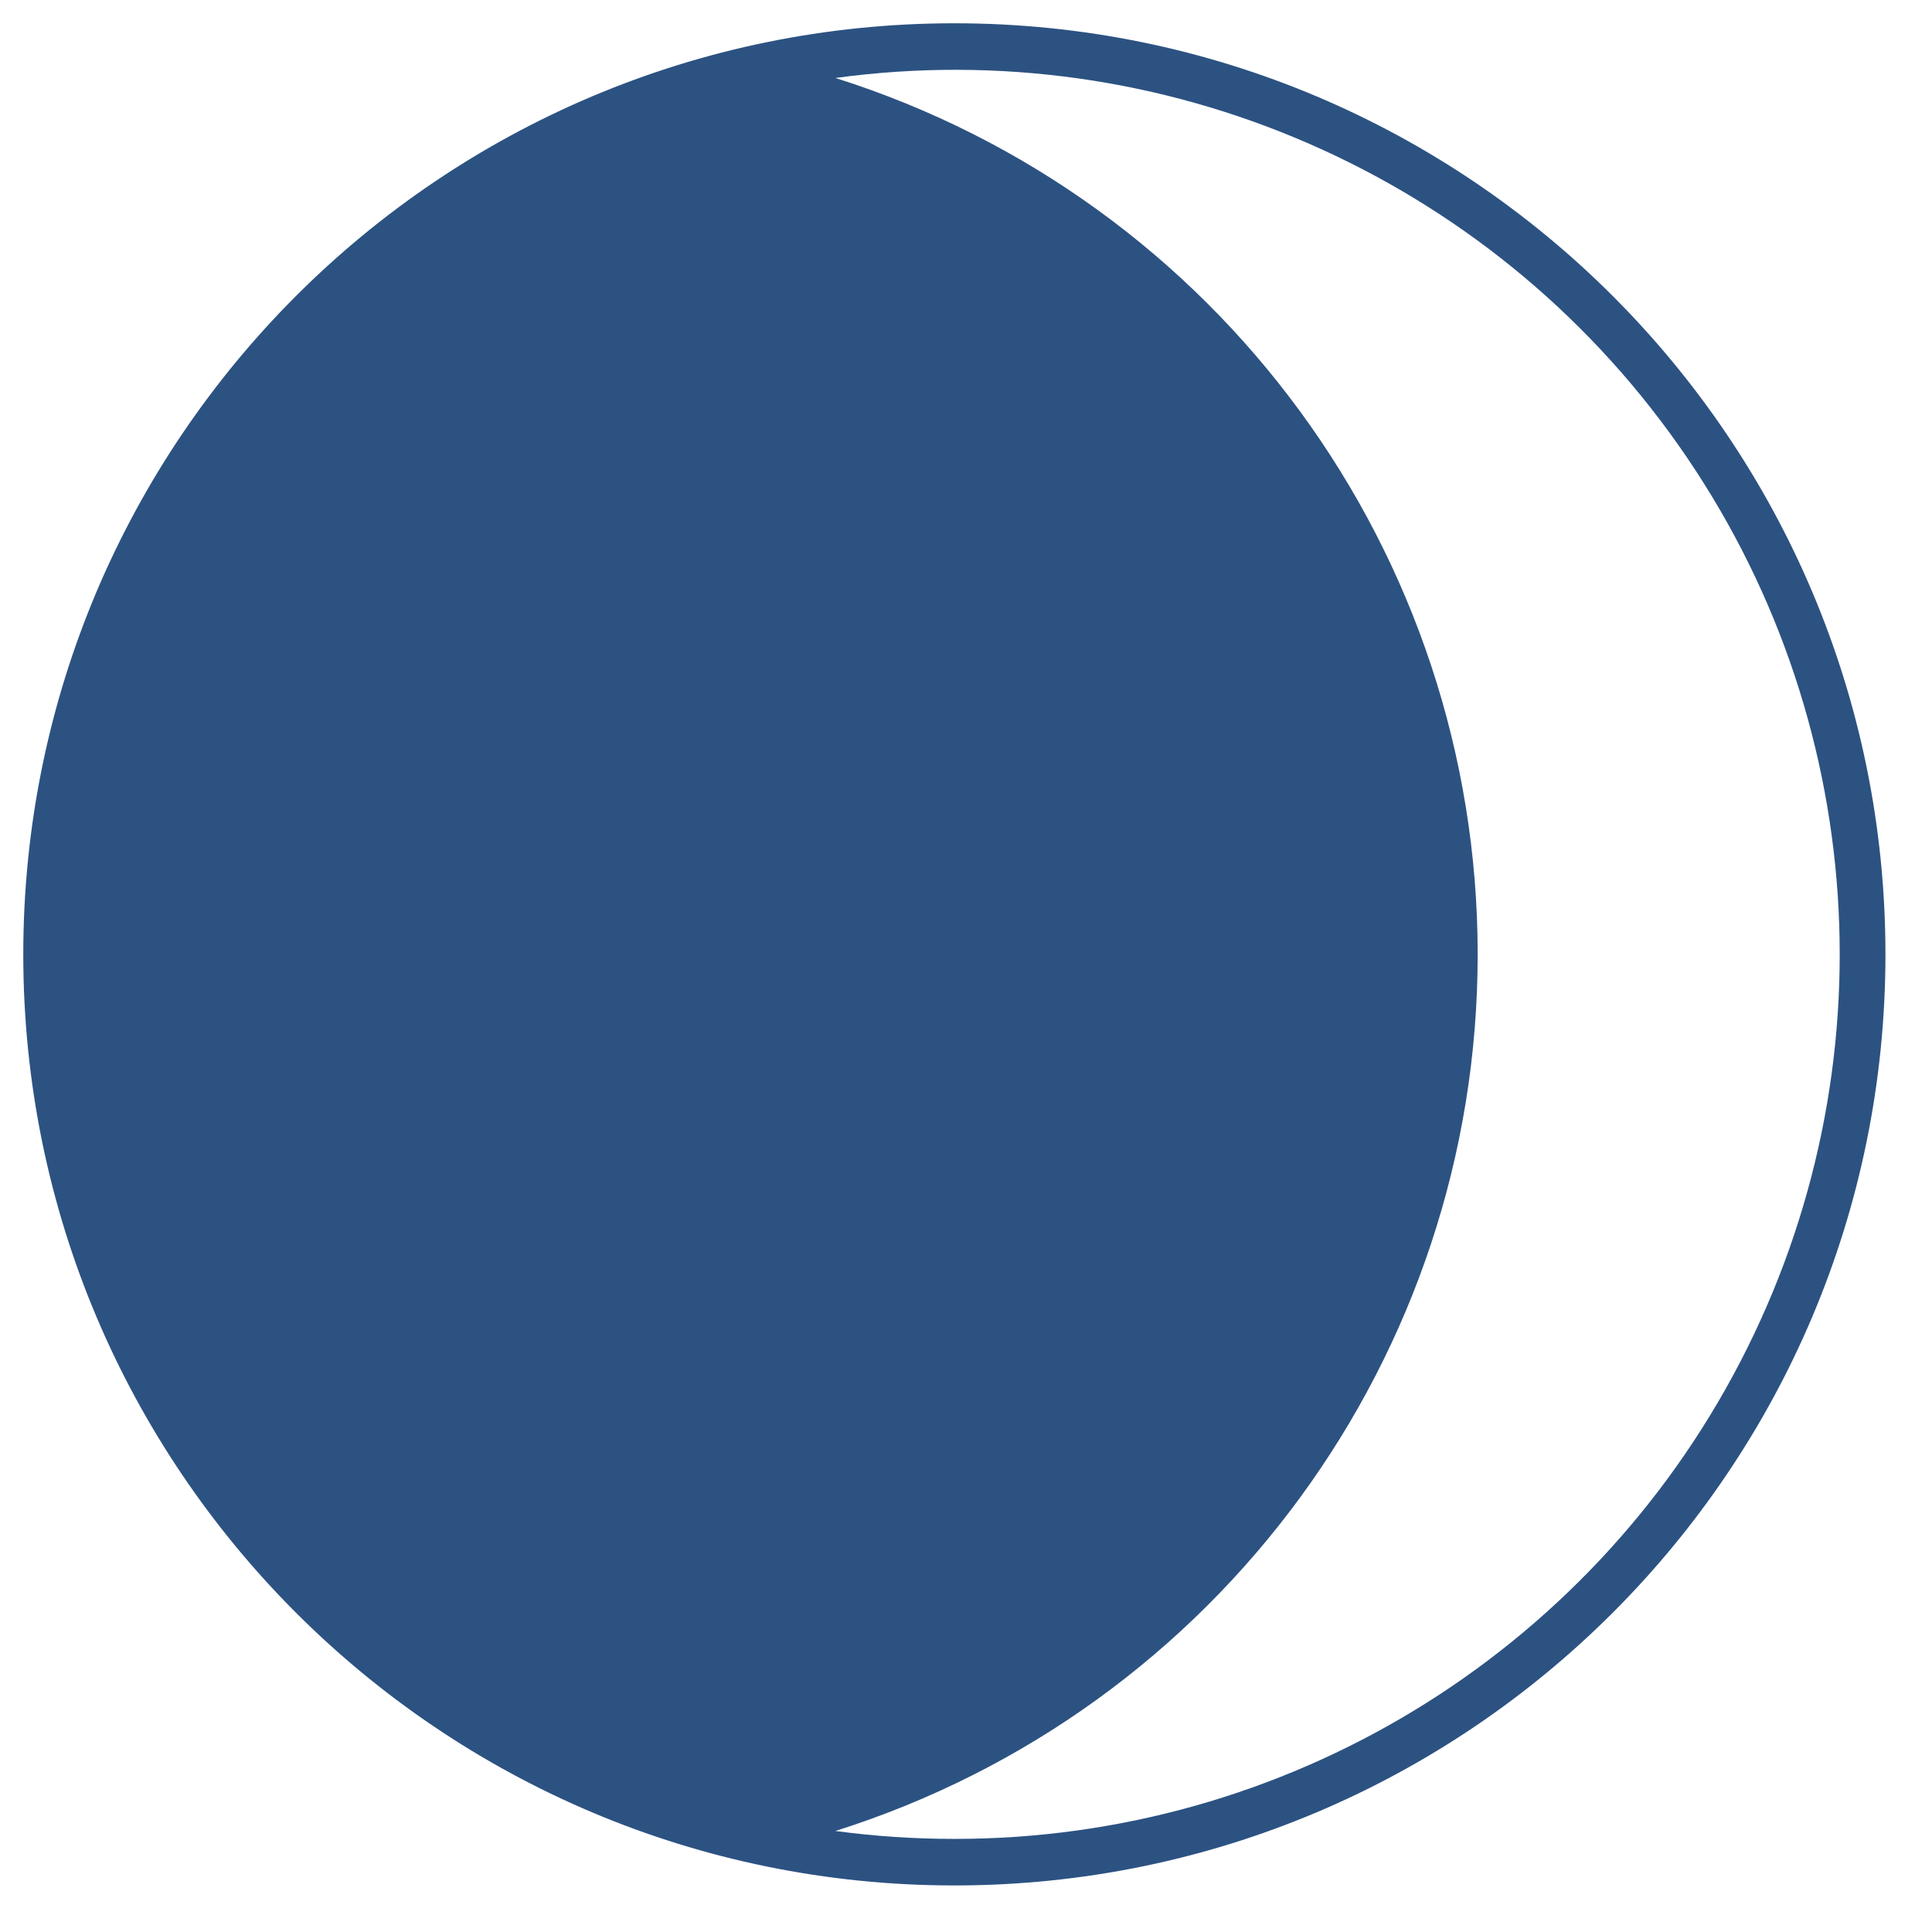
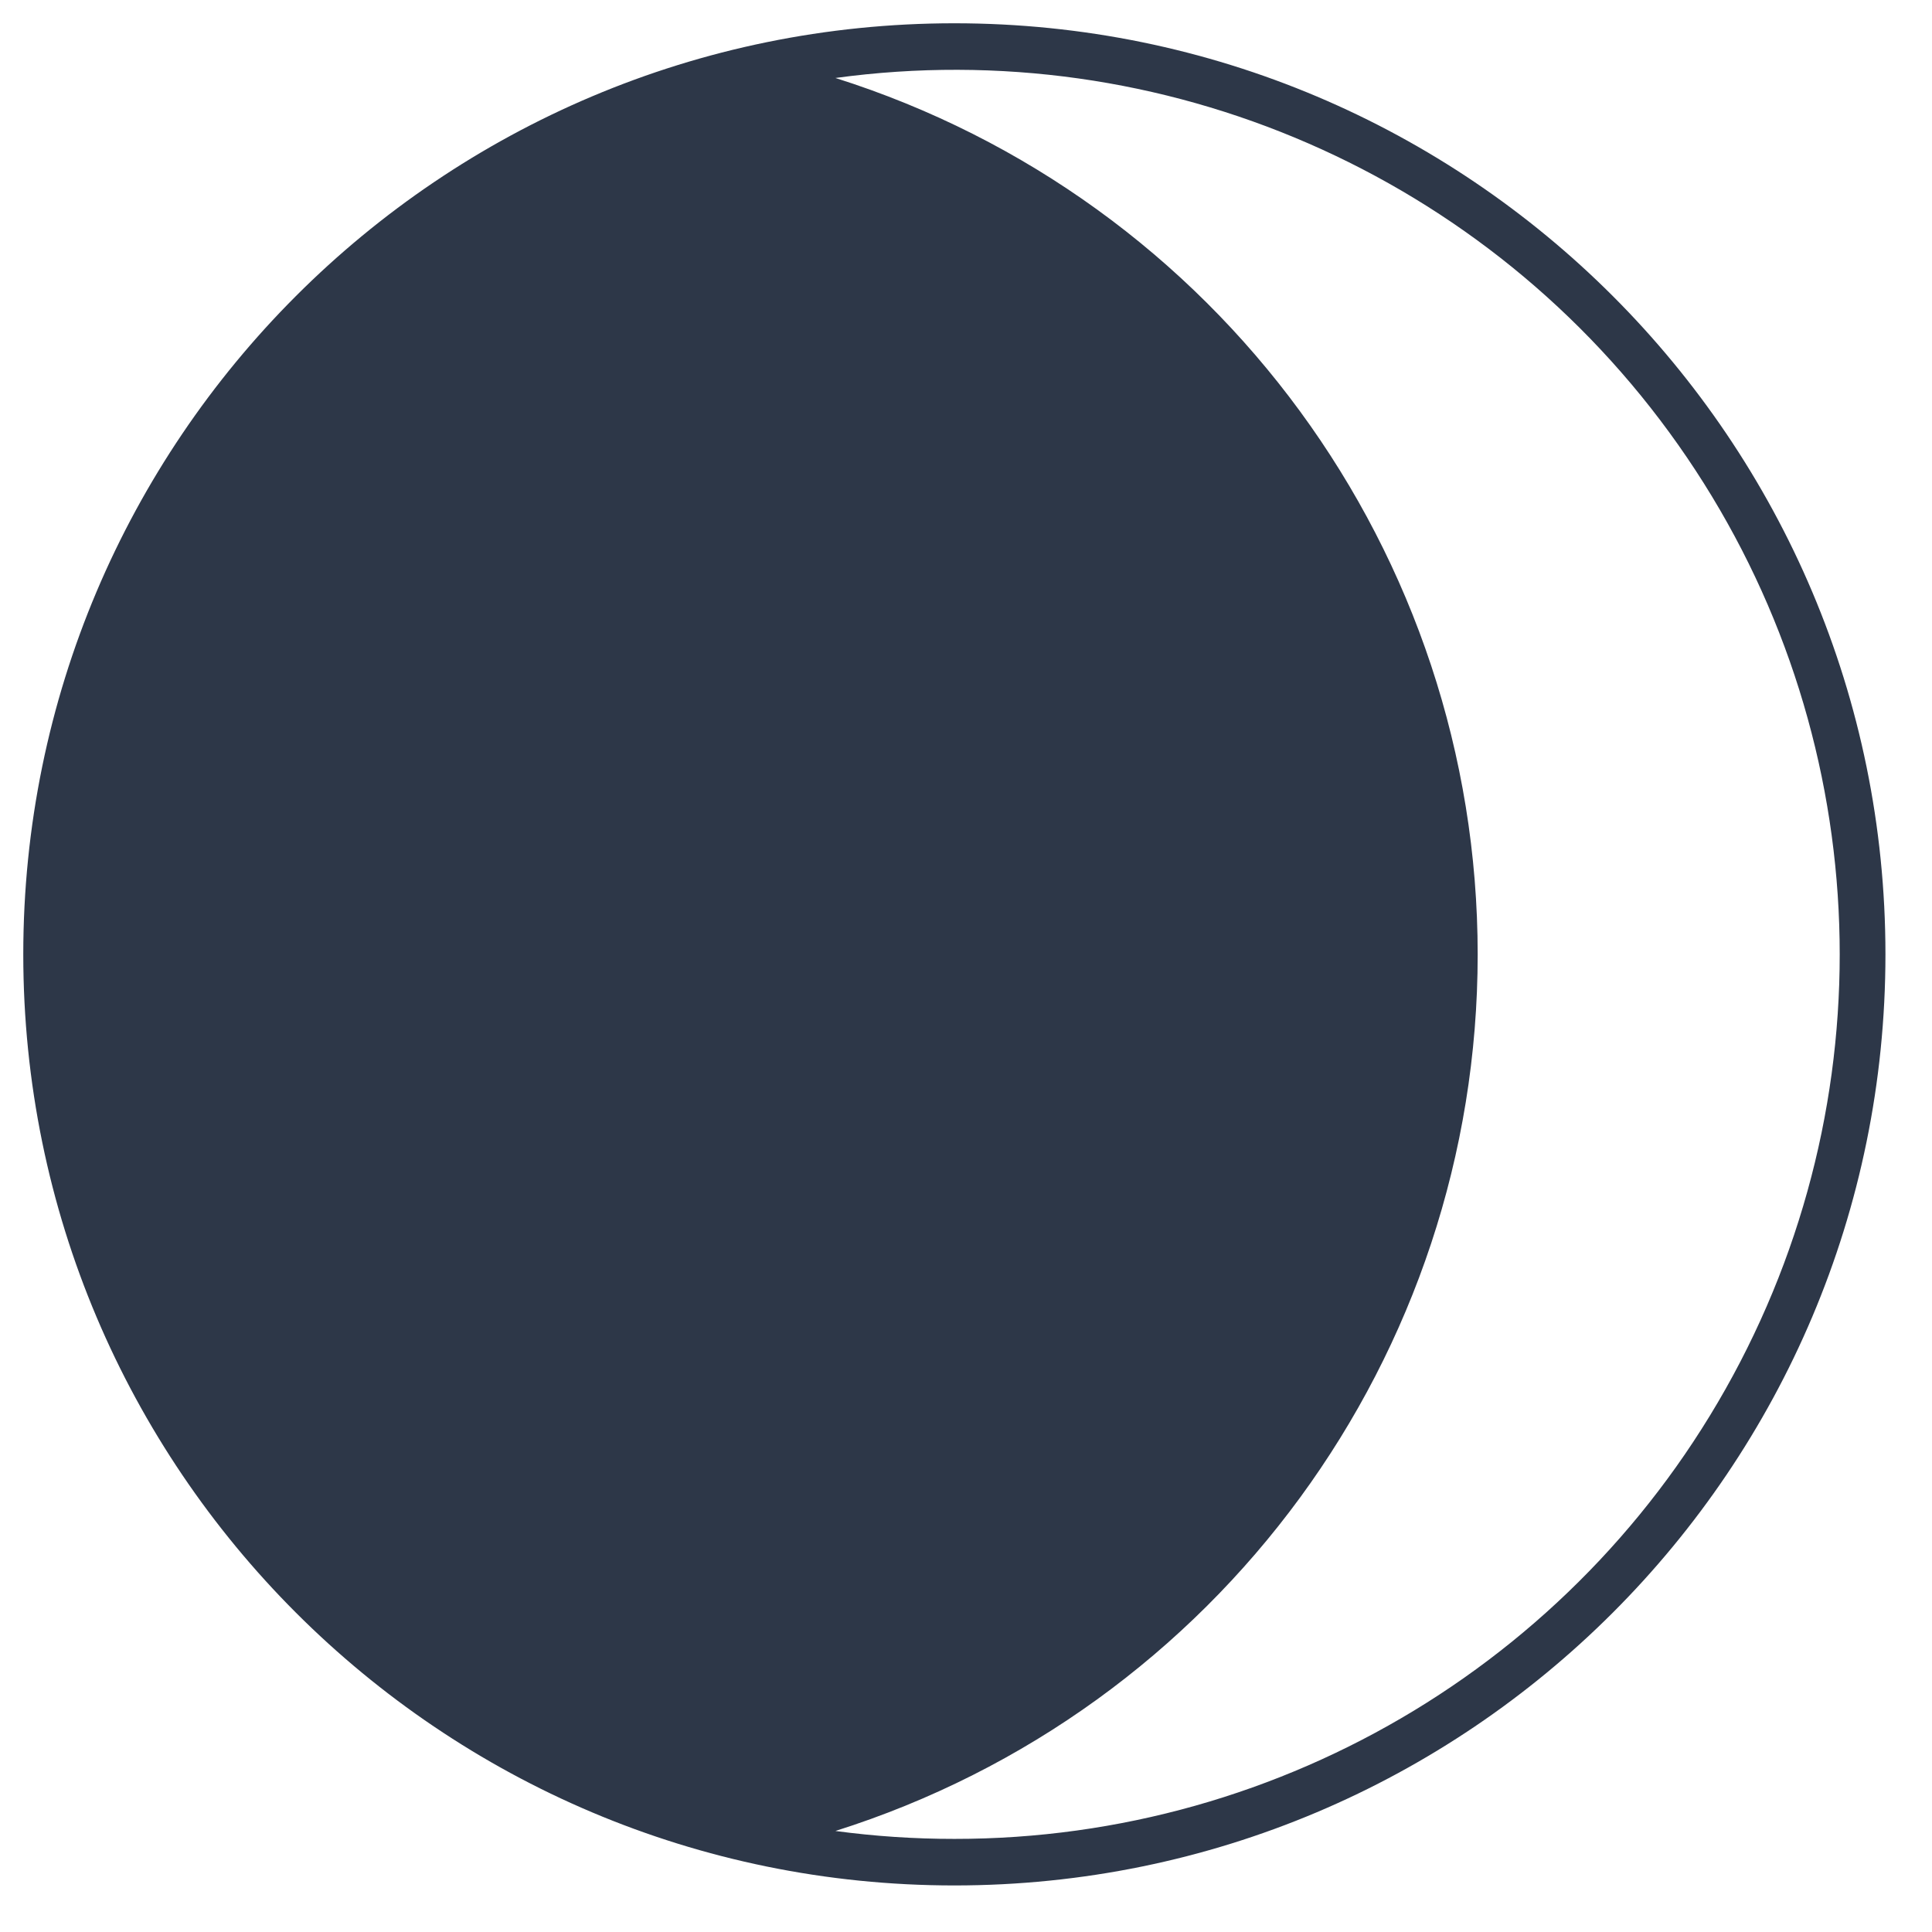
<svg xmlns="http://www.w3.org/2000/svg" data-name="Layer 2" viewBox="9 9 83 83" x="0px" y="0px">
-   <path fill="#2c5282" d="M50,10A40,40,0,1,0,90,50,40,40,0,0,0,50,10Zm0,78a38.14,38.14,0,0,1-5.11-.34,39.49,39.49,0,0,0,0-75.31A38,38,0,1,1,50,88Z" />
+   <path fill="#2d3748" d="M50,10A40,40,0,1,0,90,50,40,40,0,0,0,50,10Zm0,78a38.14,38.14,0,0,1-5.11-.34,39.49,39.49,0,0,0,0-75.31A38,38,0,1,1,50,88Z" />
</svg>
